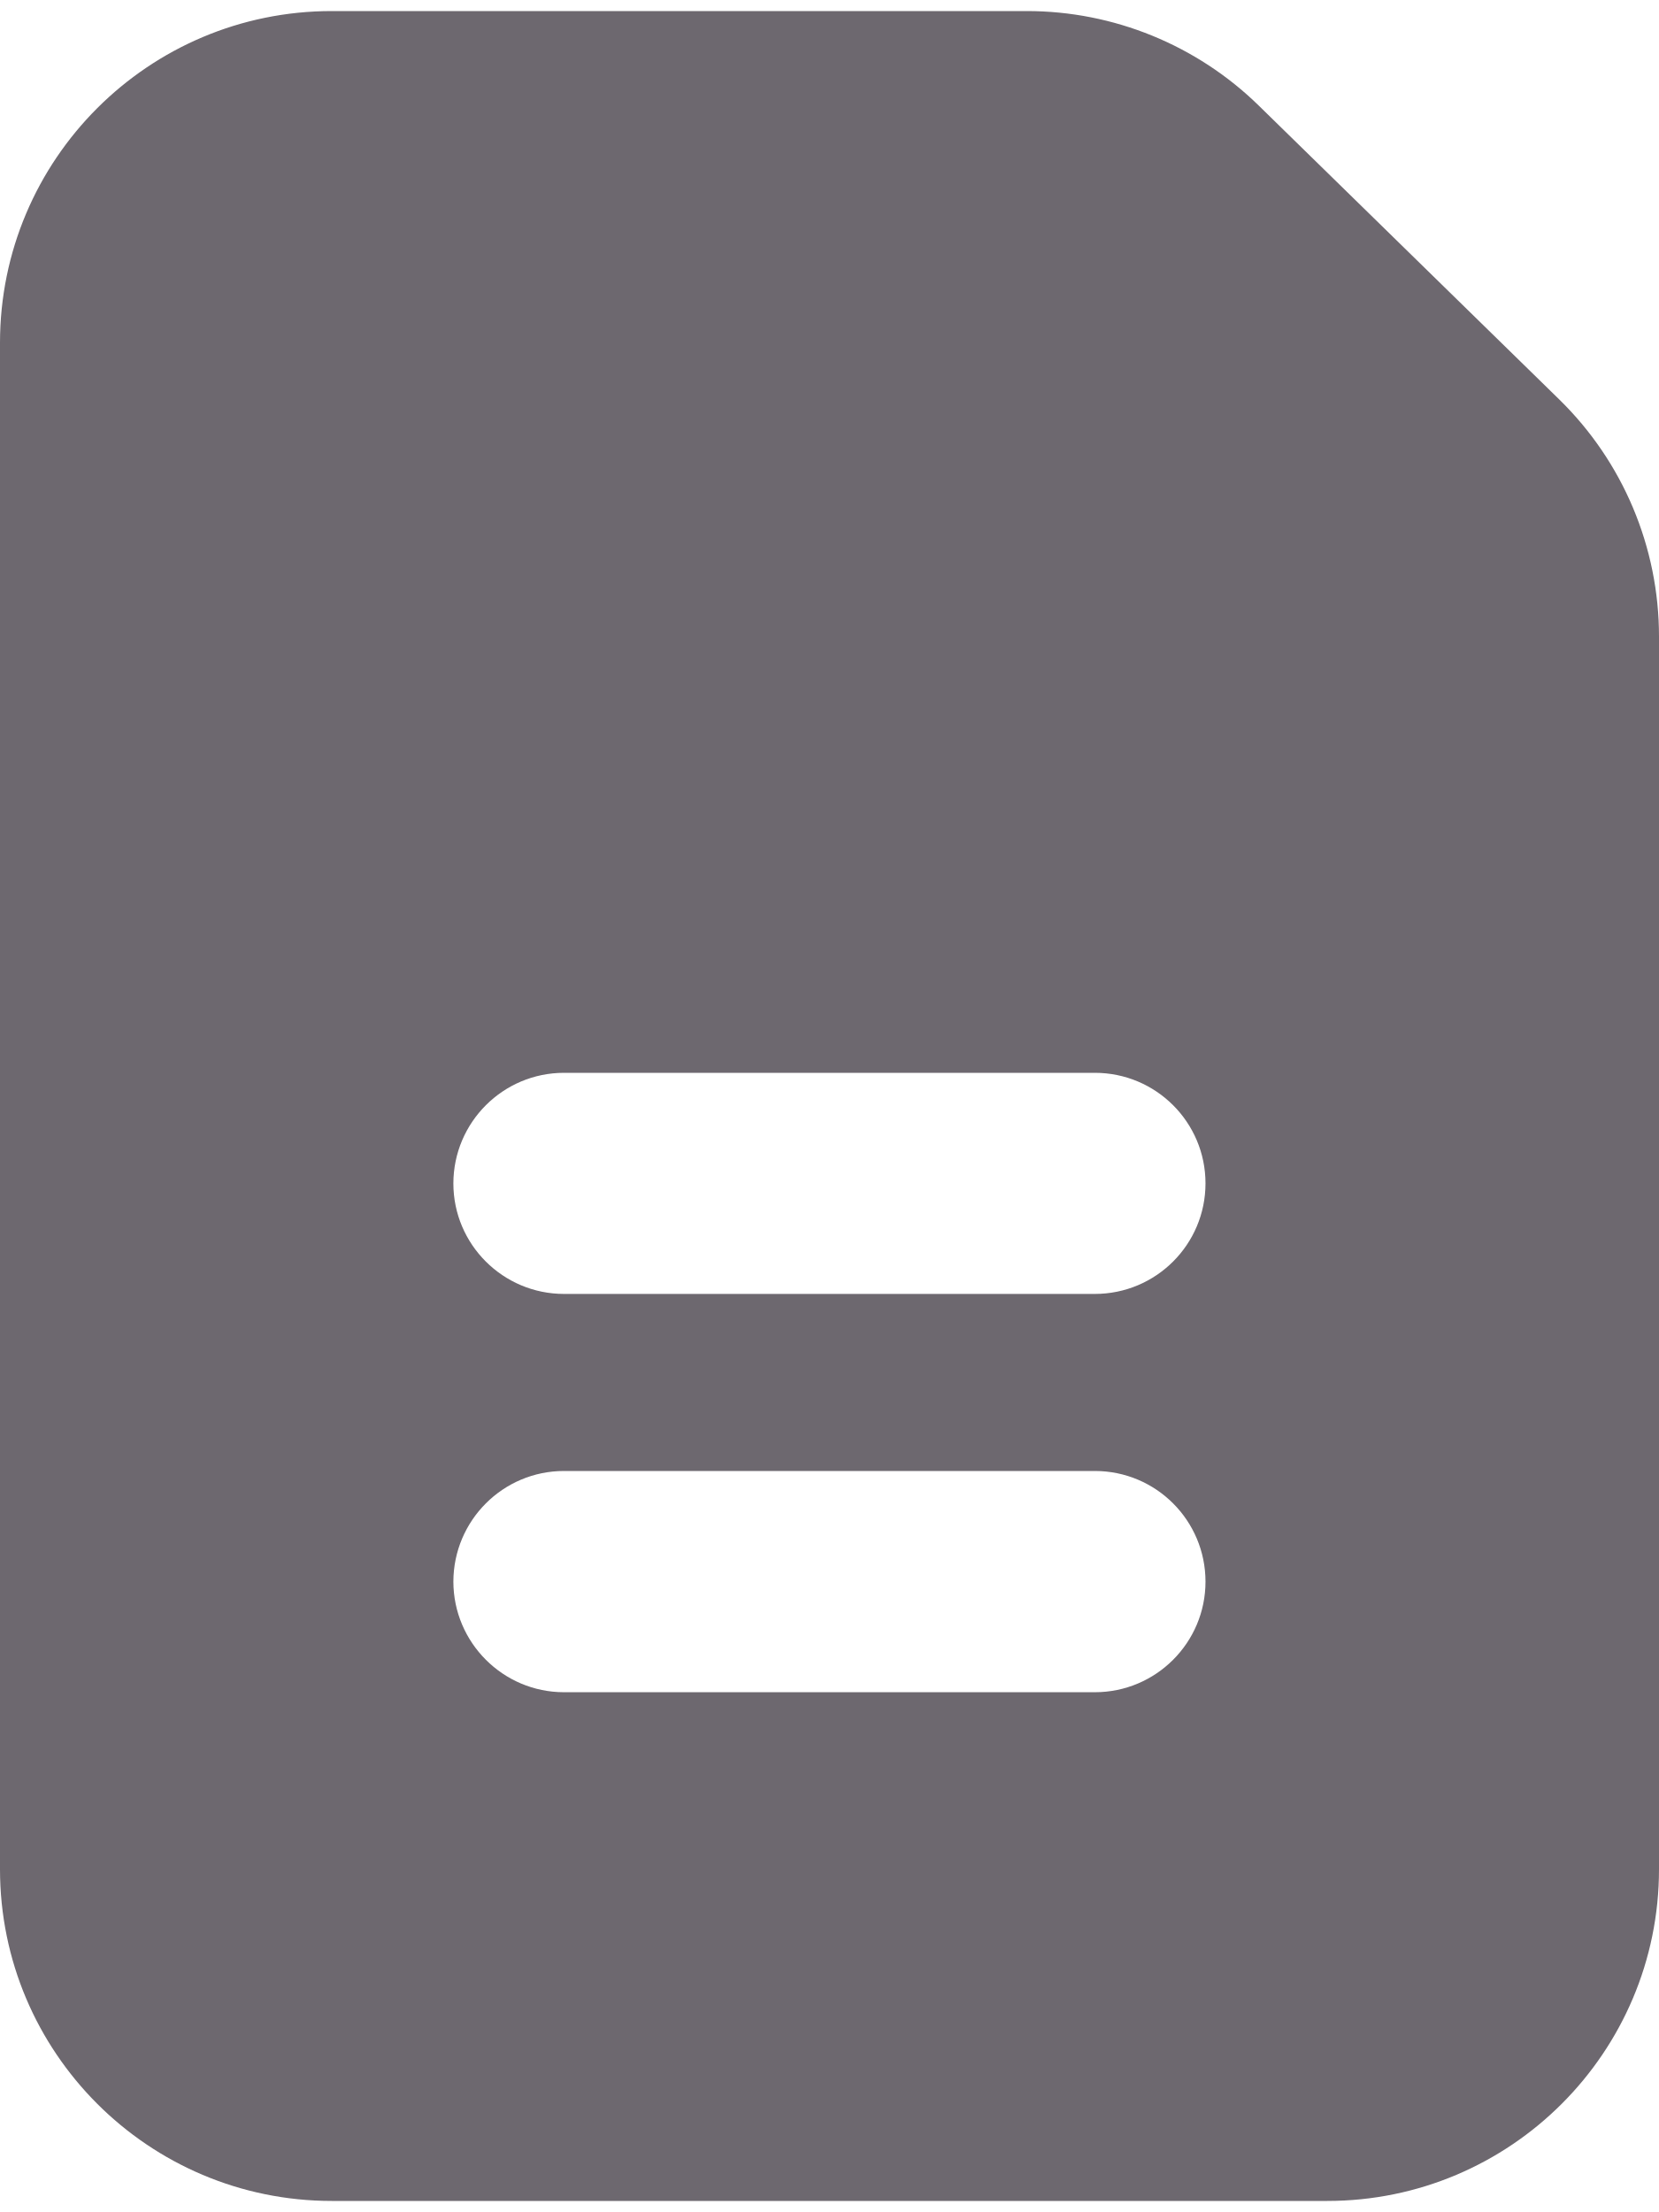
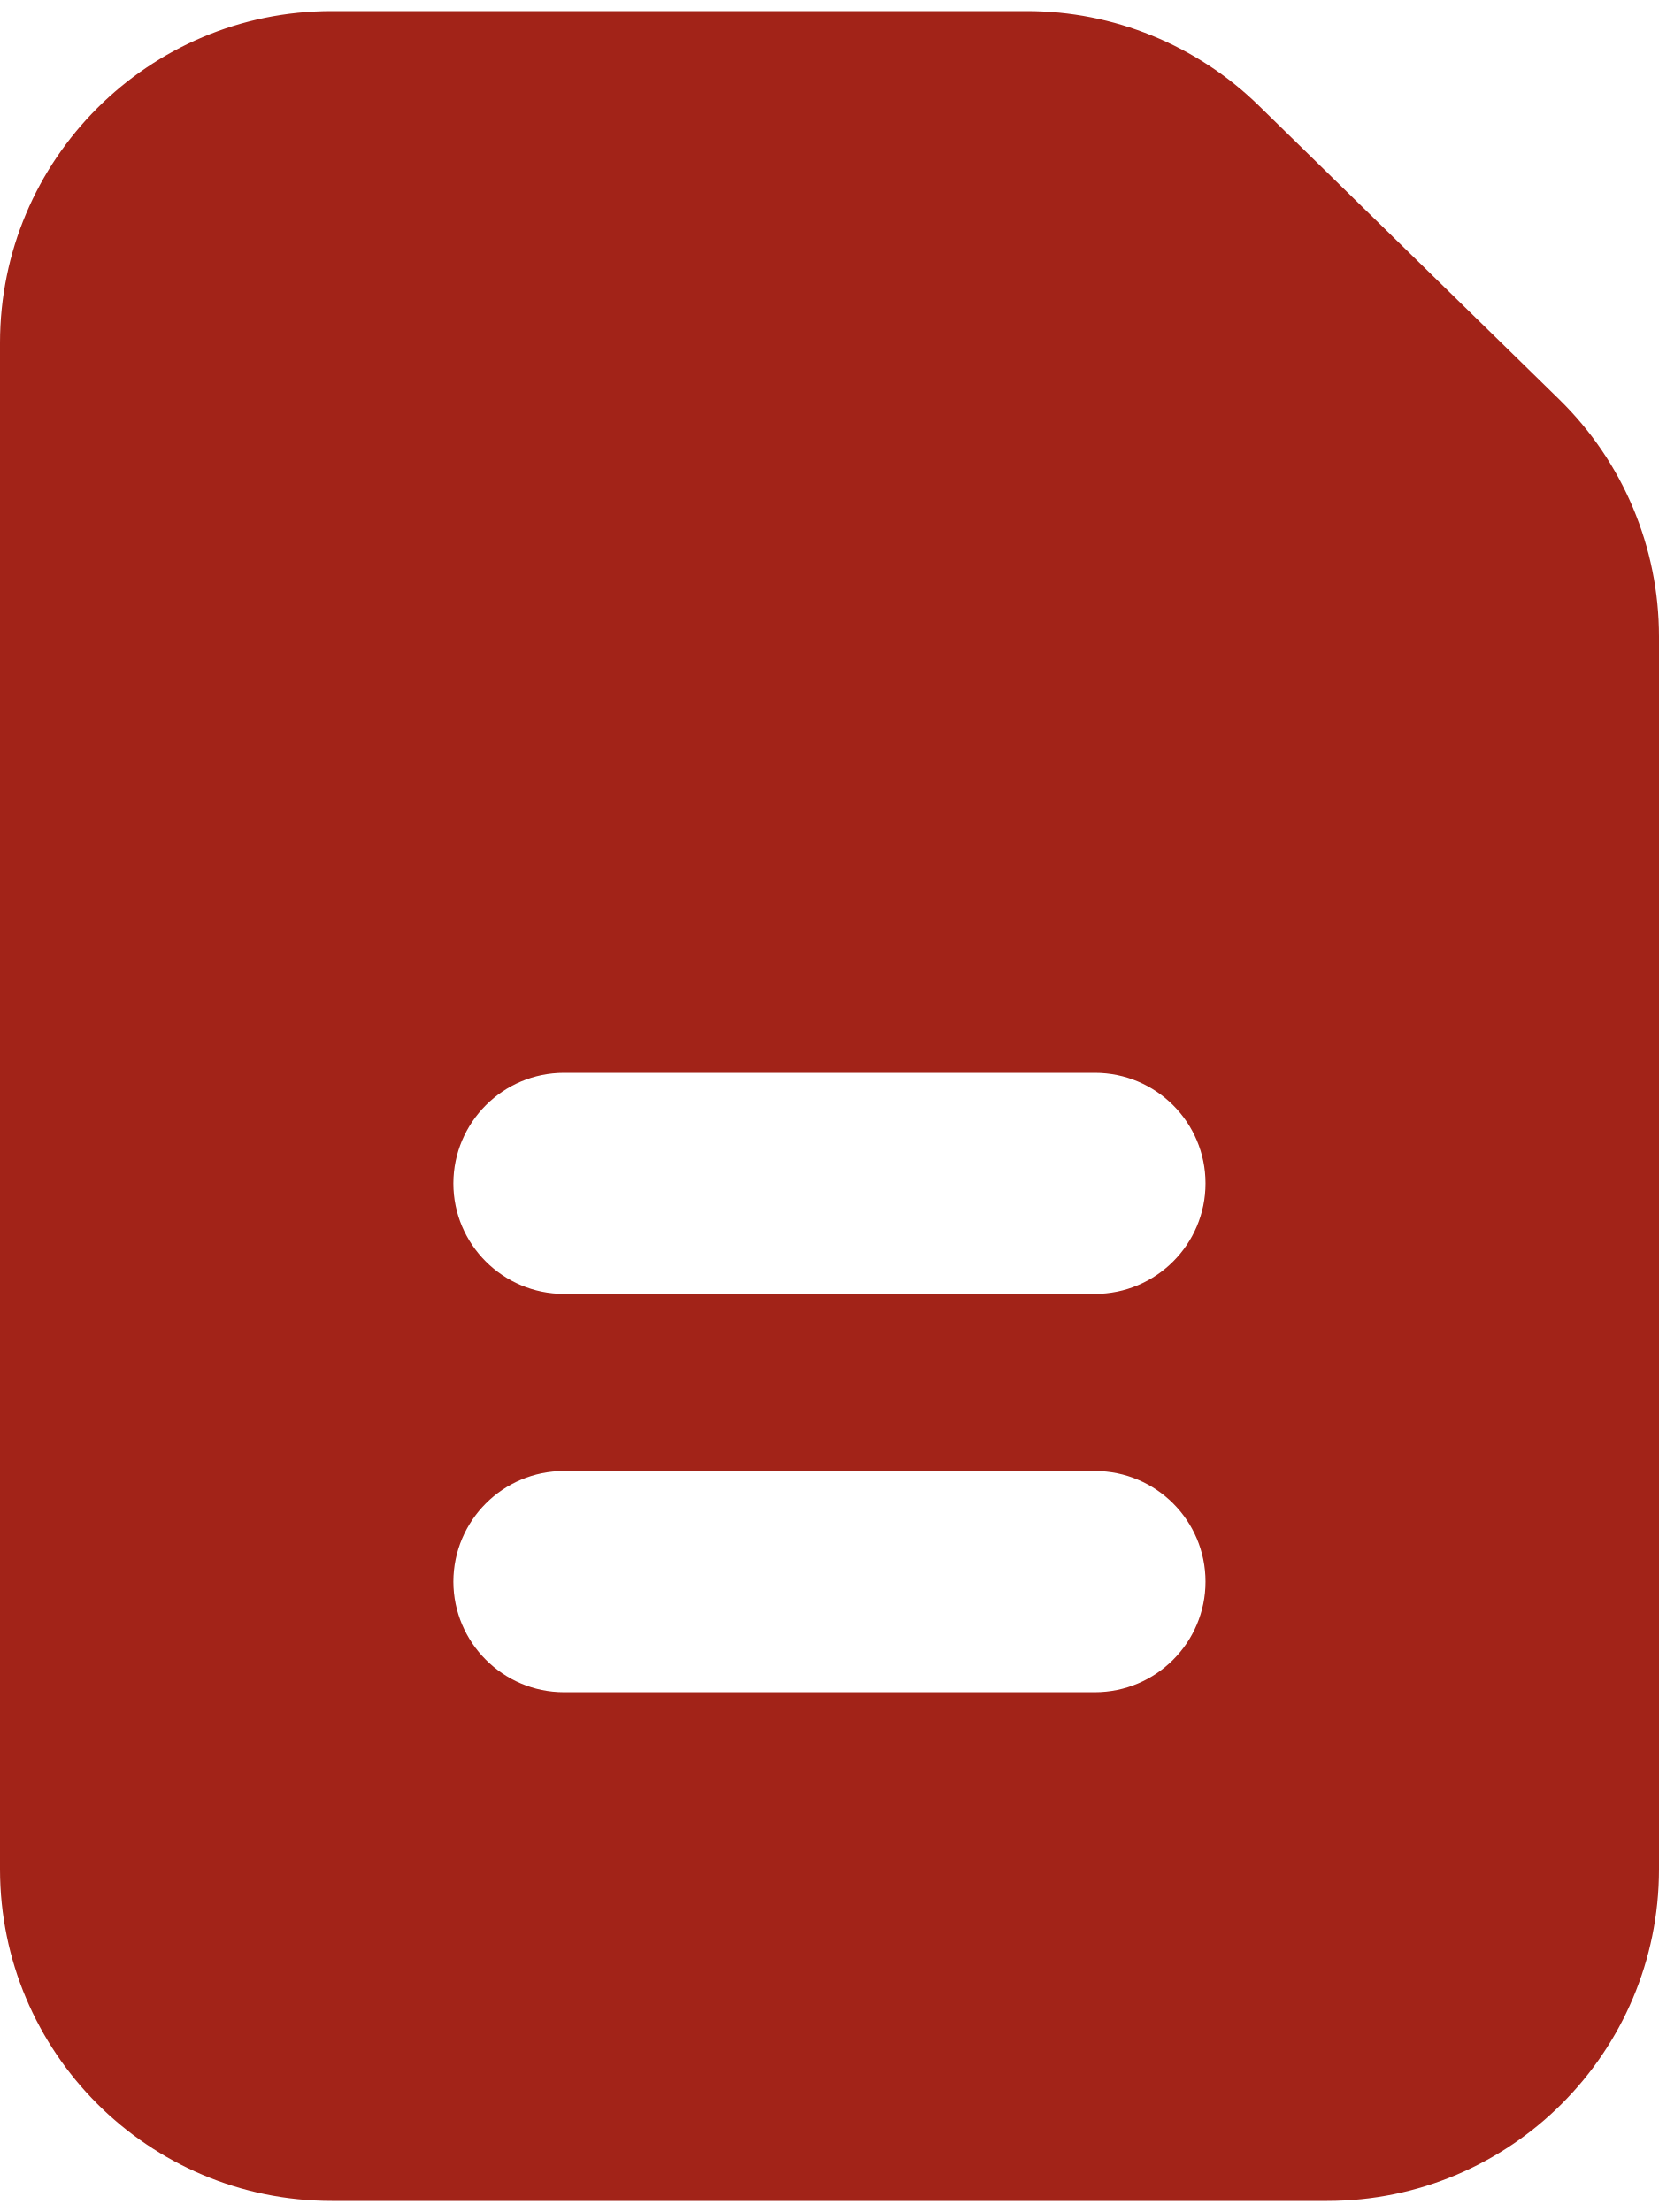
<svg xmlns="http://www.w3.org/2000/svg" width="15" height="20" viewBox="0 0 12.5 16.5" fill="none" aria-hidden="true">
-   <path d="M7.737 0C8.39 0 9.018 0.256 9.485 0.713L11.748 2.926C12.229 3.396 12.5 4.04 12.5 4.713V14C12.5 15.38 11.381 16.5 10 16.5H2.5C1.119 16.5 0 15.38 0 14V2.5C0 1.119 1.119 0 2.5 0H7.737ZM4.25 11C3.79 11 3.417 11.373 3.416 11.834C3.417 12.293 3.79 12.667 4.25 12.667H8.249C8.71 12.667 9.083 12.293 9.083 11.834C9.083 11.373 8.71 11 8.249 11H4.25ZM4.25 8C3.79 8 3.417 8.373 3.416 8.833C3.416 9.293 3.79 9.666 4.25 9.666H8.249C8.71 9.666 9.083 9.293 9.083 8.833C9.083 8.373 8.71 8 8.249 8H4.25Z" fill="#6D686F" />
+   <path d="M7.737 0C8.39 0 9.018 0.256 9.485 0.713L11.748 2.926C12.229 3.396 12.5 4.04 12.5 4.713V14C12.5 15.38 11.381 16.5 10 16.5H2.5C1.119 16.5 0 15.38 0 14V2.5C0 1.119 1.119 0 2.5 0H7.737ZM4.25 11C3.79 11 3.417 11.373 3.416 11.834C3.417 12.293 3.79 12.667 4.25 12.667H8.249C8.71 12.667 9.083 12.293 9.083 11.834C9.083 11.373 8.71 11 8.249 11H4.25ZM4.25 8C3.79 8 3.417 8.373 3.416 8.833C3.416 9.293 3.79 9.666 4.25 9.666H8.249C8.71 9.666 9.083 9.293 9.083 8.833C9.083 8.373 8.71 8 8.249 8H4.25Z" fill="#A22318" />
</svg>
